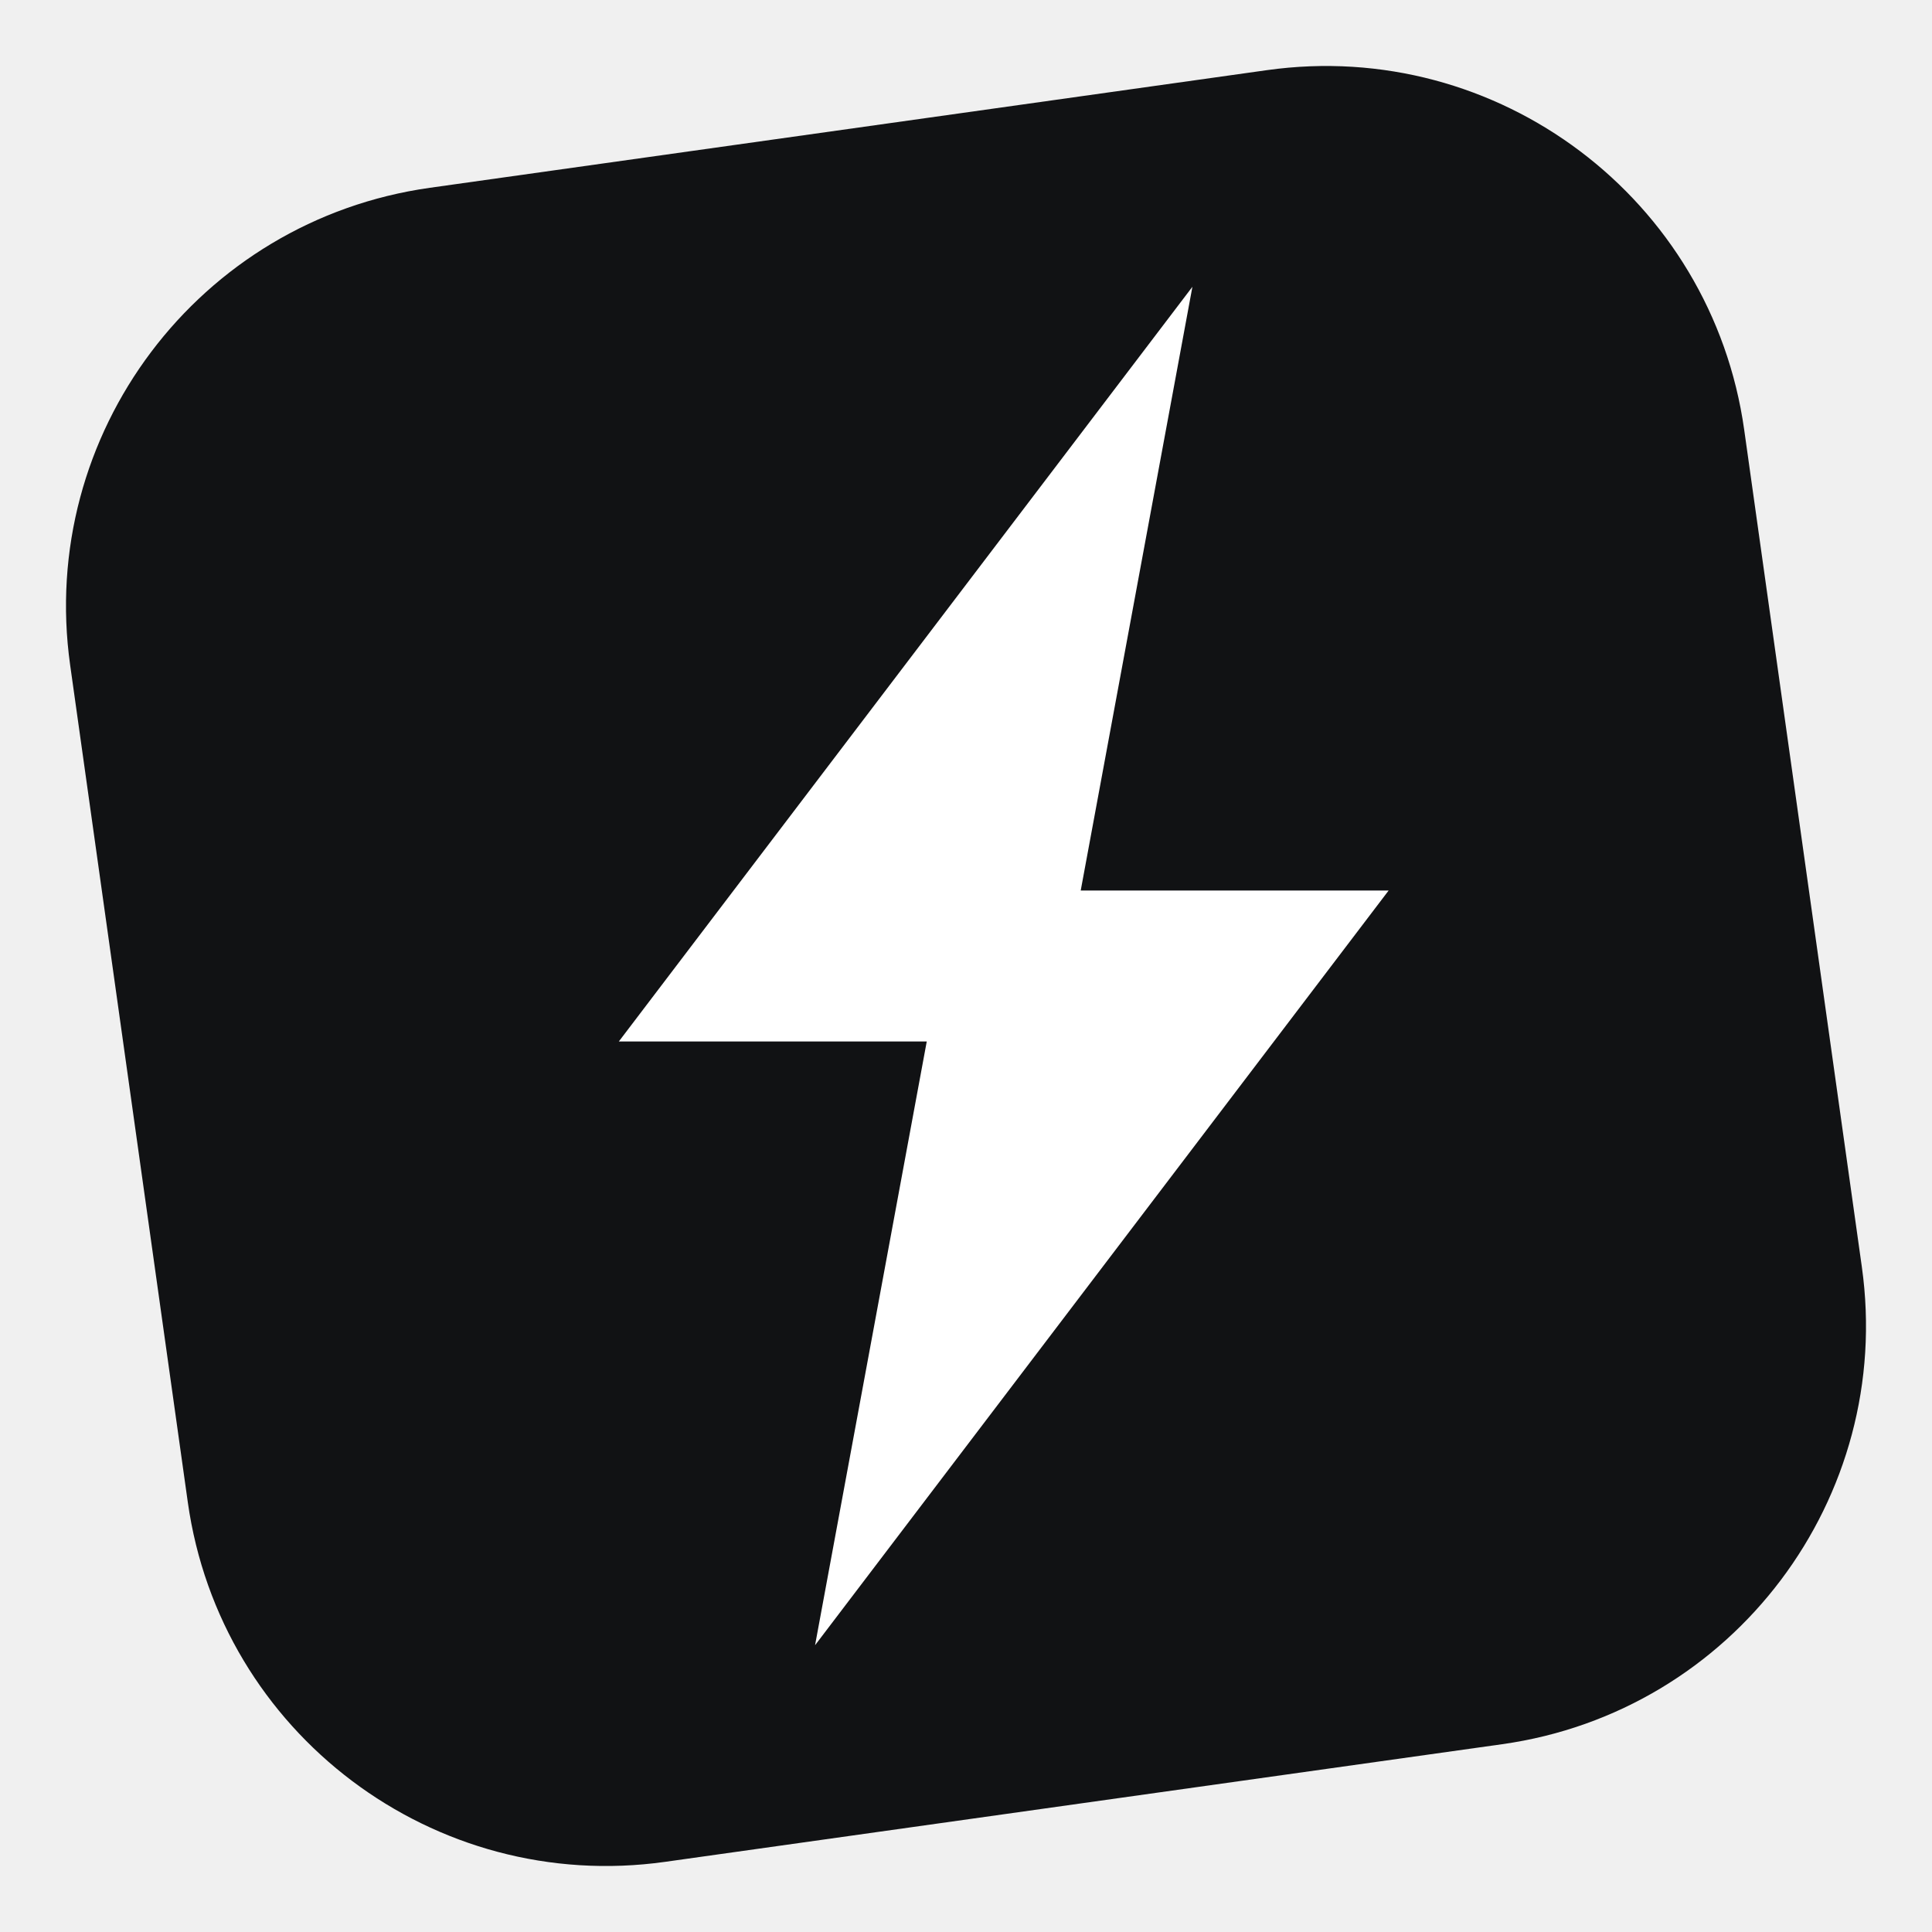
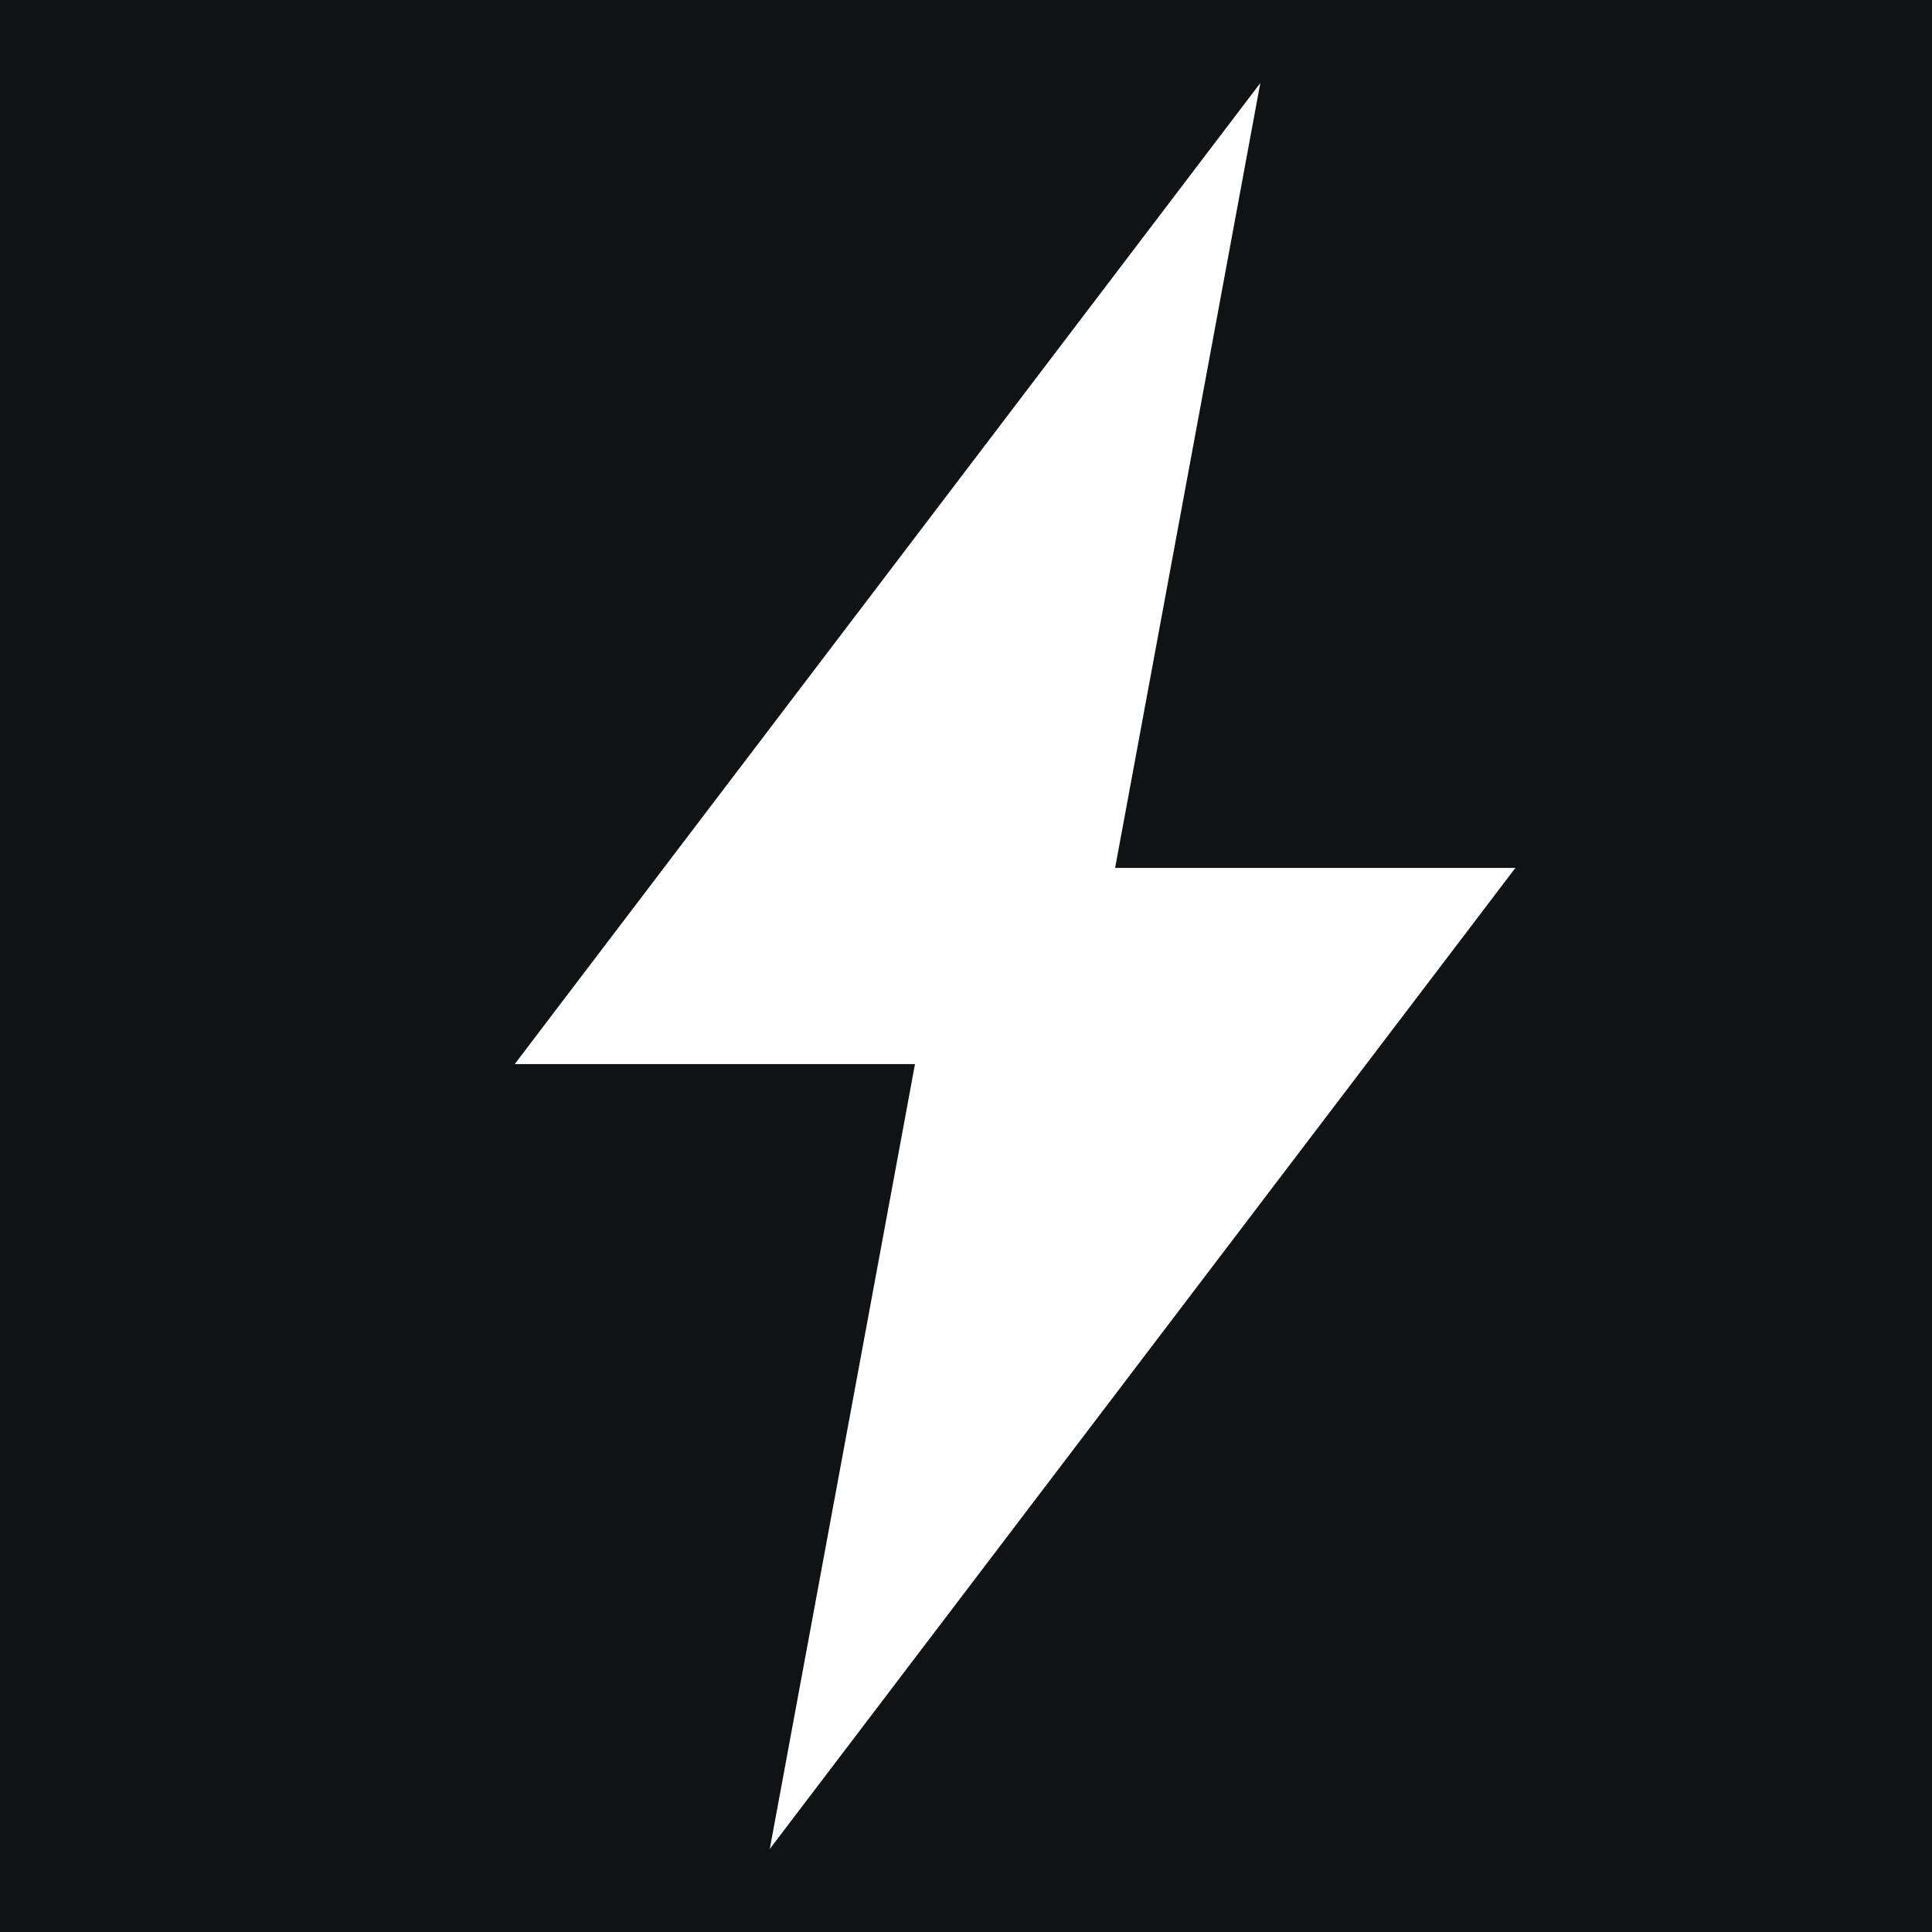
<svg xmlns="http://www.w3.org/2000/svg" viewBox="0 0 64 64" role="img" aria-label="Life OS logo" width="64" height="64">
-   <rect x="4" y="4" width="56" height="56" rx="14" fill="#111214" transform="rotate(-8 32 32)" />
-   <path d="M39.5 9.5 20.5 34.5h10.2L27 54.5l19-25H35.8z" fill="#fff" />
+   <rect x="0" y="0" width="64" height="64" fill="#111214" />
+   <g transform="translate(32 32) scale(1.3) translate(-32 -32)">
+     <path d="M39.5 9.5 20.5 34.5h10.2L27 54.5l19-25H35.8z" fill="#fff" />
+   </g>
</svg>
